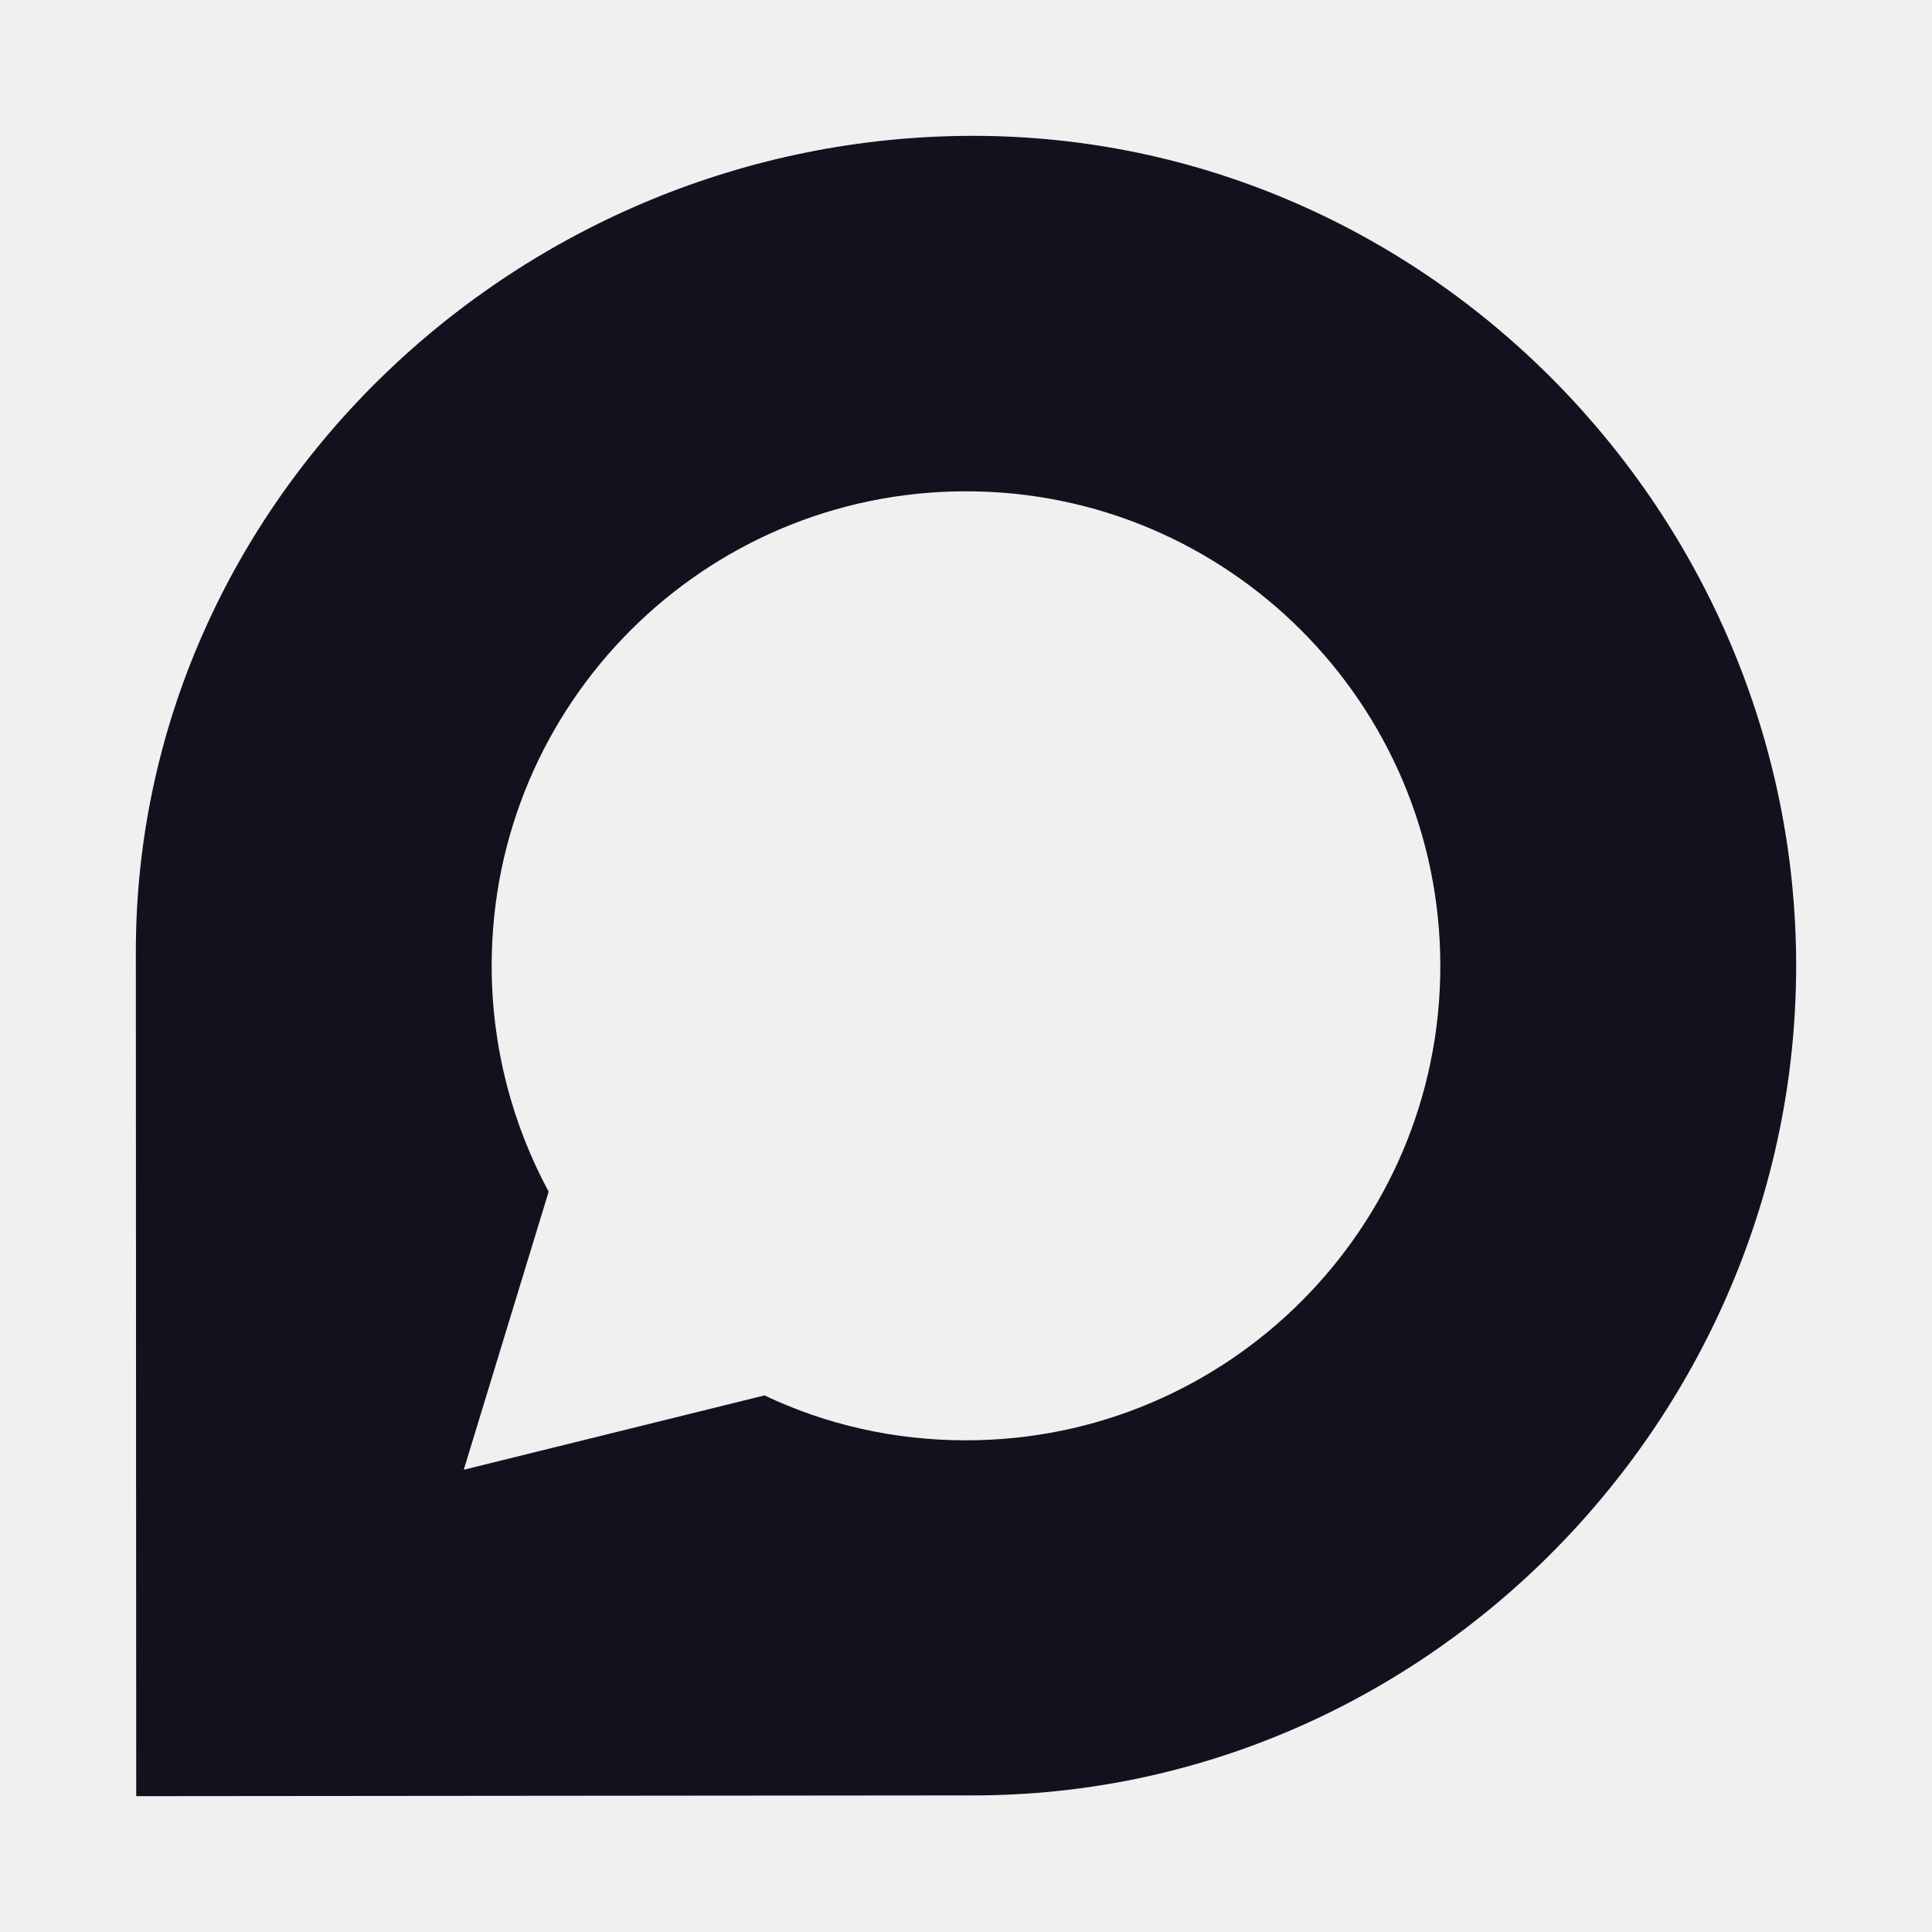
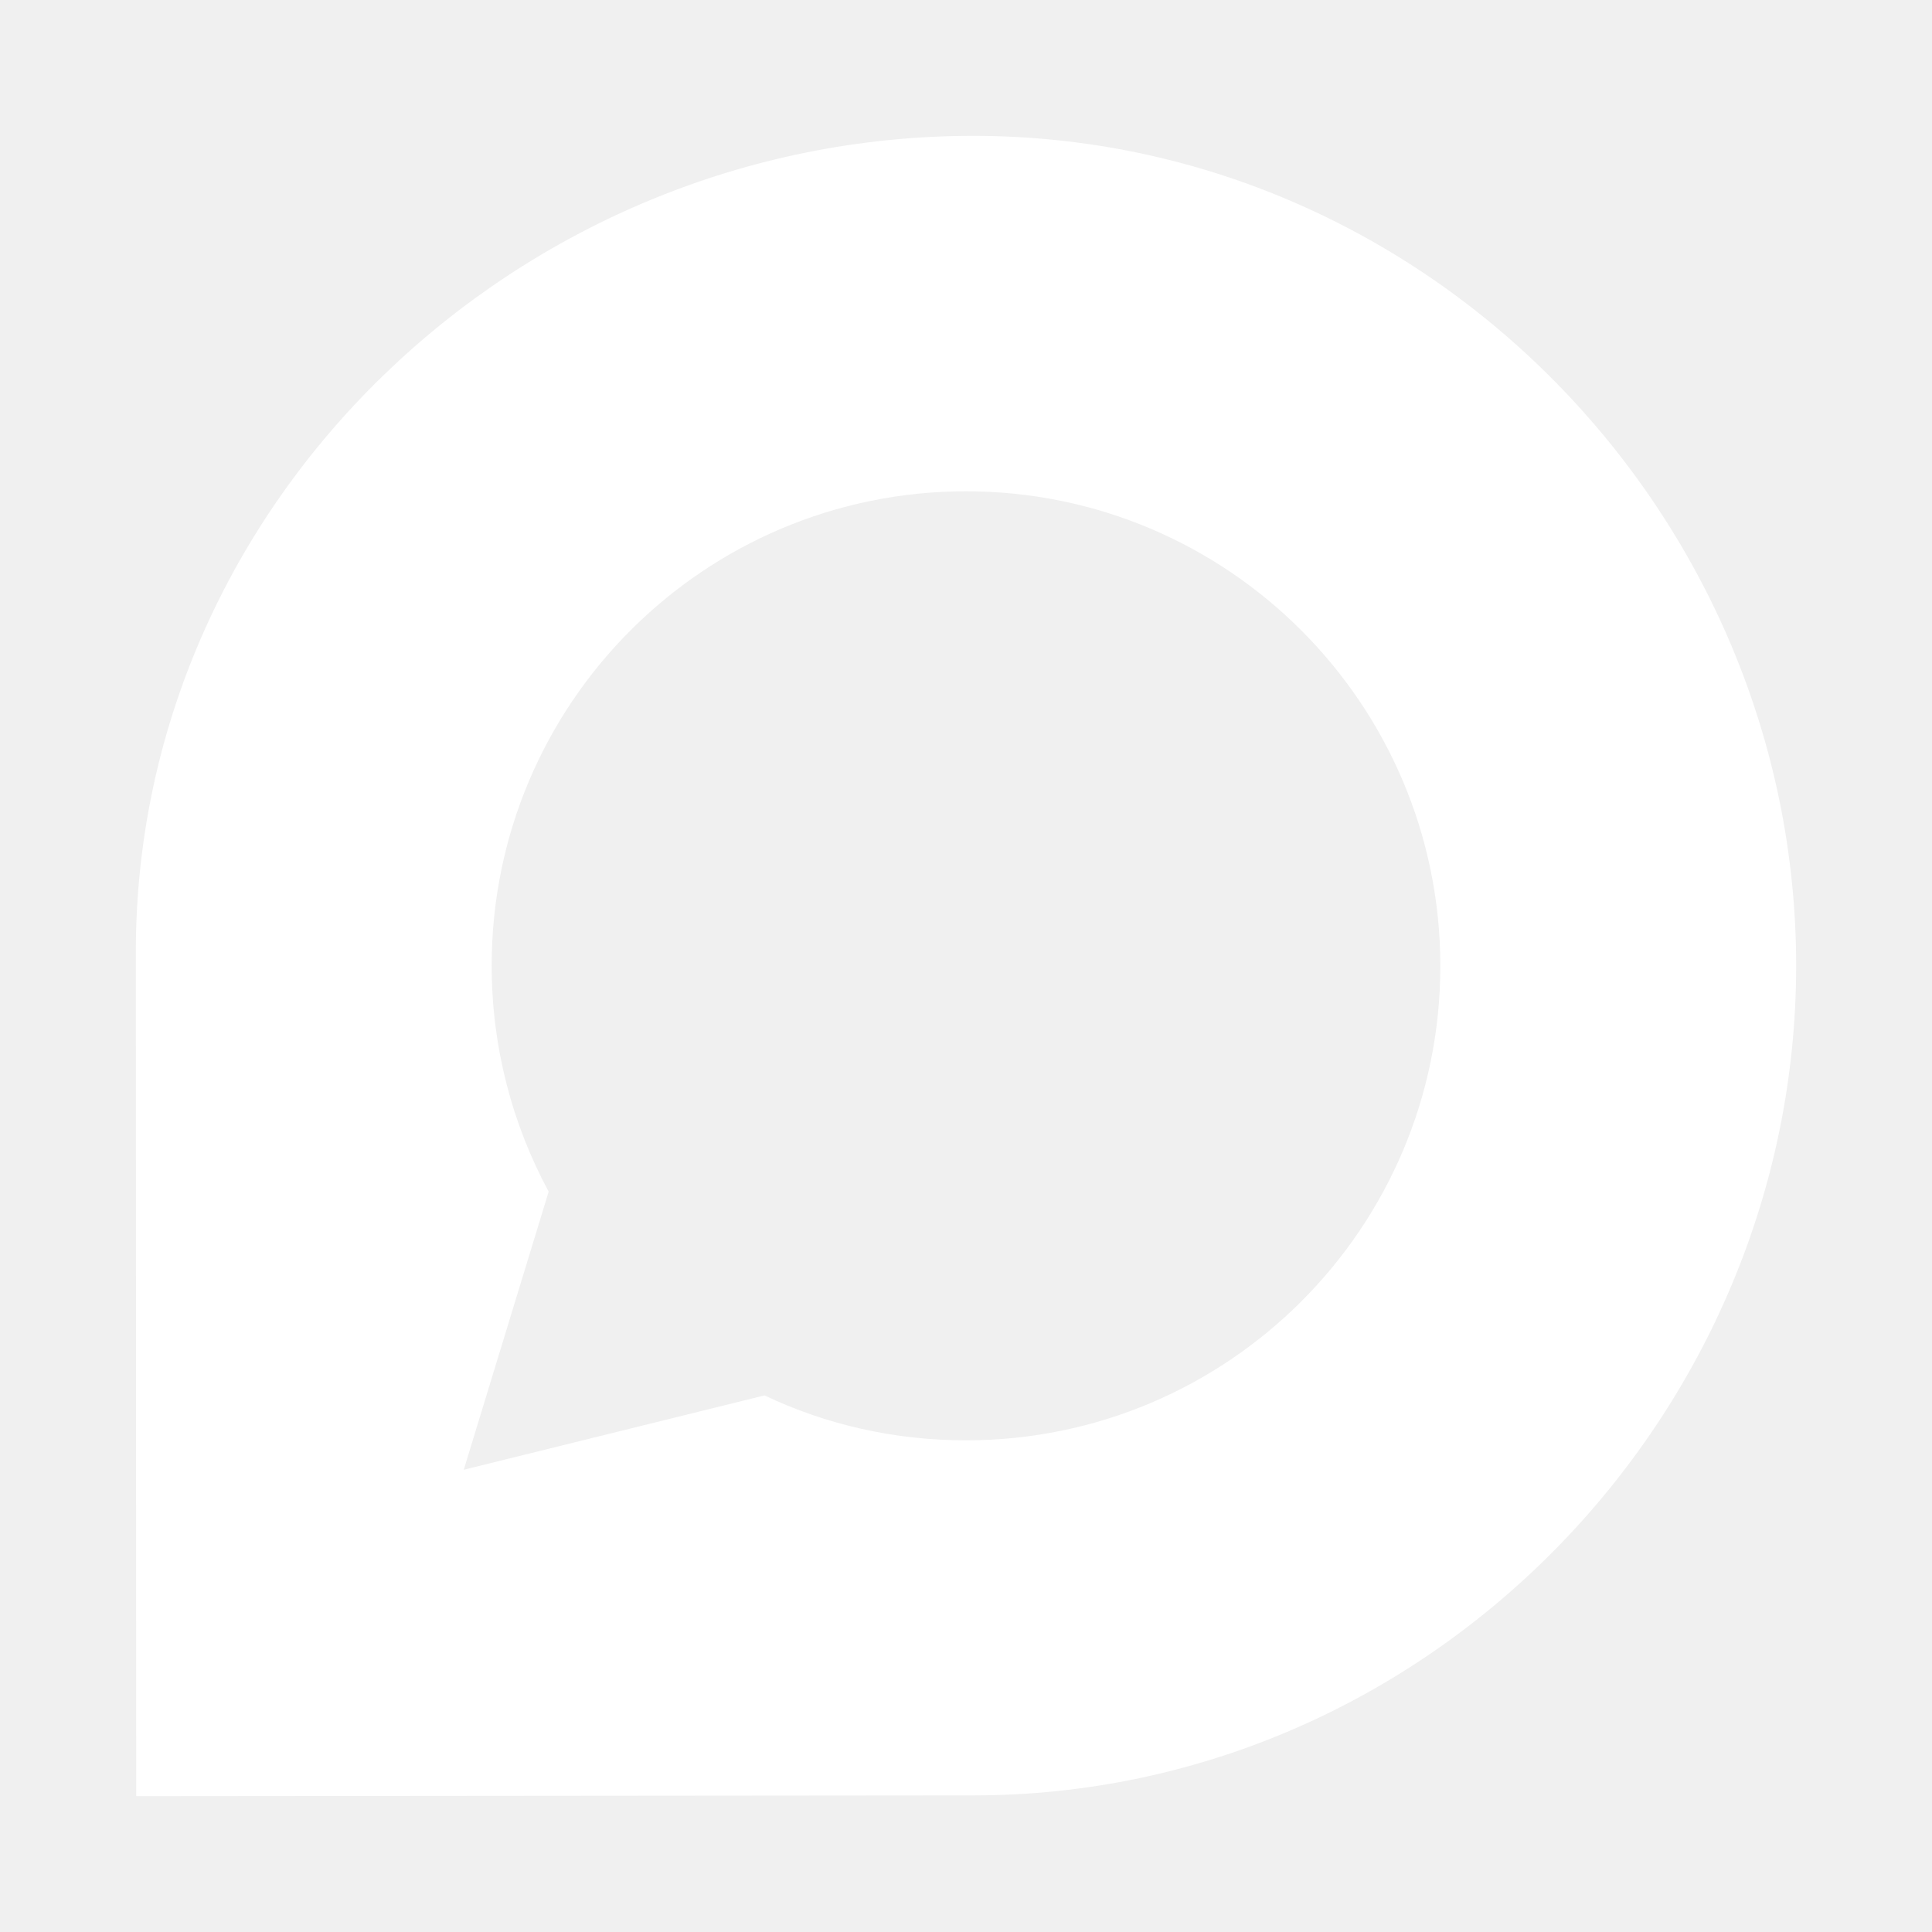
<svg xmlns="http://www.w3.org/2000/svg" version="1.1" id="Layer_1" x="0px" y="0px" viewBox="0 0 512 512" style="enable-background:new 0 0 512 512;" xml:space="preserve">
  <style type="text/css">
- 	.st0{fill:#12121F;}
+ 	.st0{fill:#FFFFFF;}
</style>
  <g id="comp_x5F_92-discourse">
    <g>
-       <path class="st0" d="M257.9,36C137.5,36,36,132.7,36,252.2C36,256,36.1,476,36.1,476l221.8-0.2c120.5,0,218.1-100.5,218.1-219.9    S378.4,36,257.9,36z M256,381.7c-19.1,0-37.2-4.2-53.4-11.9l-79.7,19.7l22.5-73.7c-9.6-17.8-15.1-38.2-15.1-59.9    c0-69.4,56.3-125.7,125.7-125.7S381.7,186.6,381.7,256S325.4,381.7,256,381.7z" />
+       <path class="st0" d="M257.9,36C137.5,36,36,132.7,36,252.2C36,256,36.1,476,36.1,476l221.8-0.2c120.5,0,218.1-100.5,218.1-219.9    S378.4,36,257.9,36z M256,381.7c-19.1,0-37.2-4.2-53.4-11.9l-79.7,19.7l22.5-73.7c-9.6-17.8-15.1-38.2-15.1-59.9    c0-69.4,56.3-125.7,125.7-125.7S381.7,186.6,381.7,256C381.7,325.4,325.4,381.7,256,381.7z" />
    </g>
  </g>
  <g id="Layer_1_1_">
</g>
</svg>
